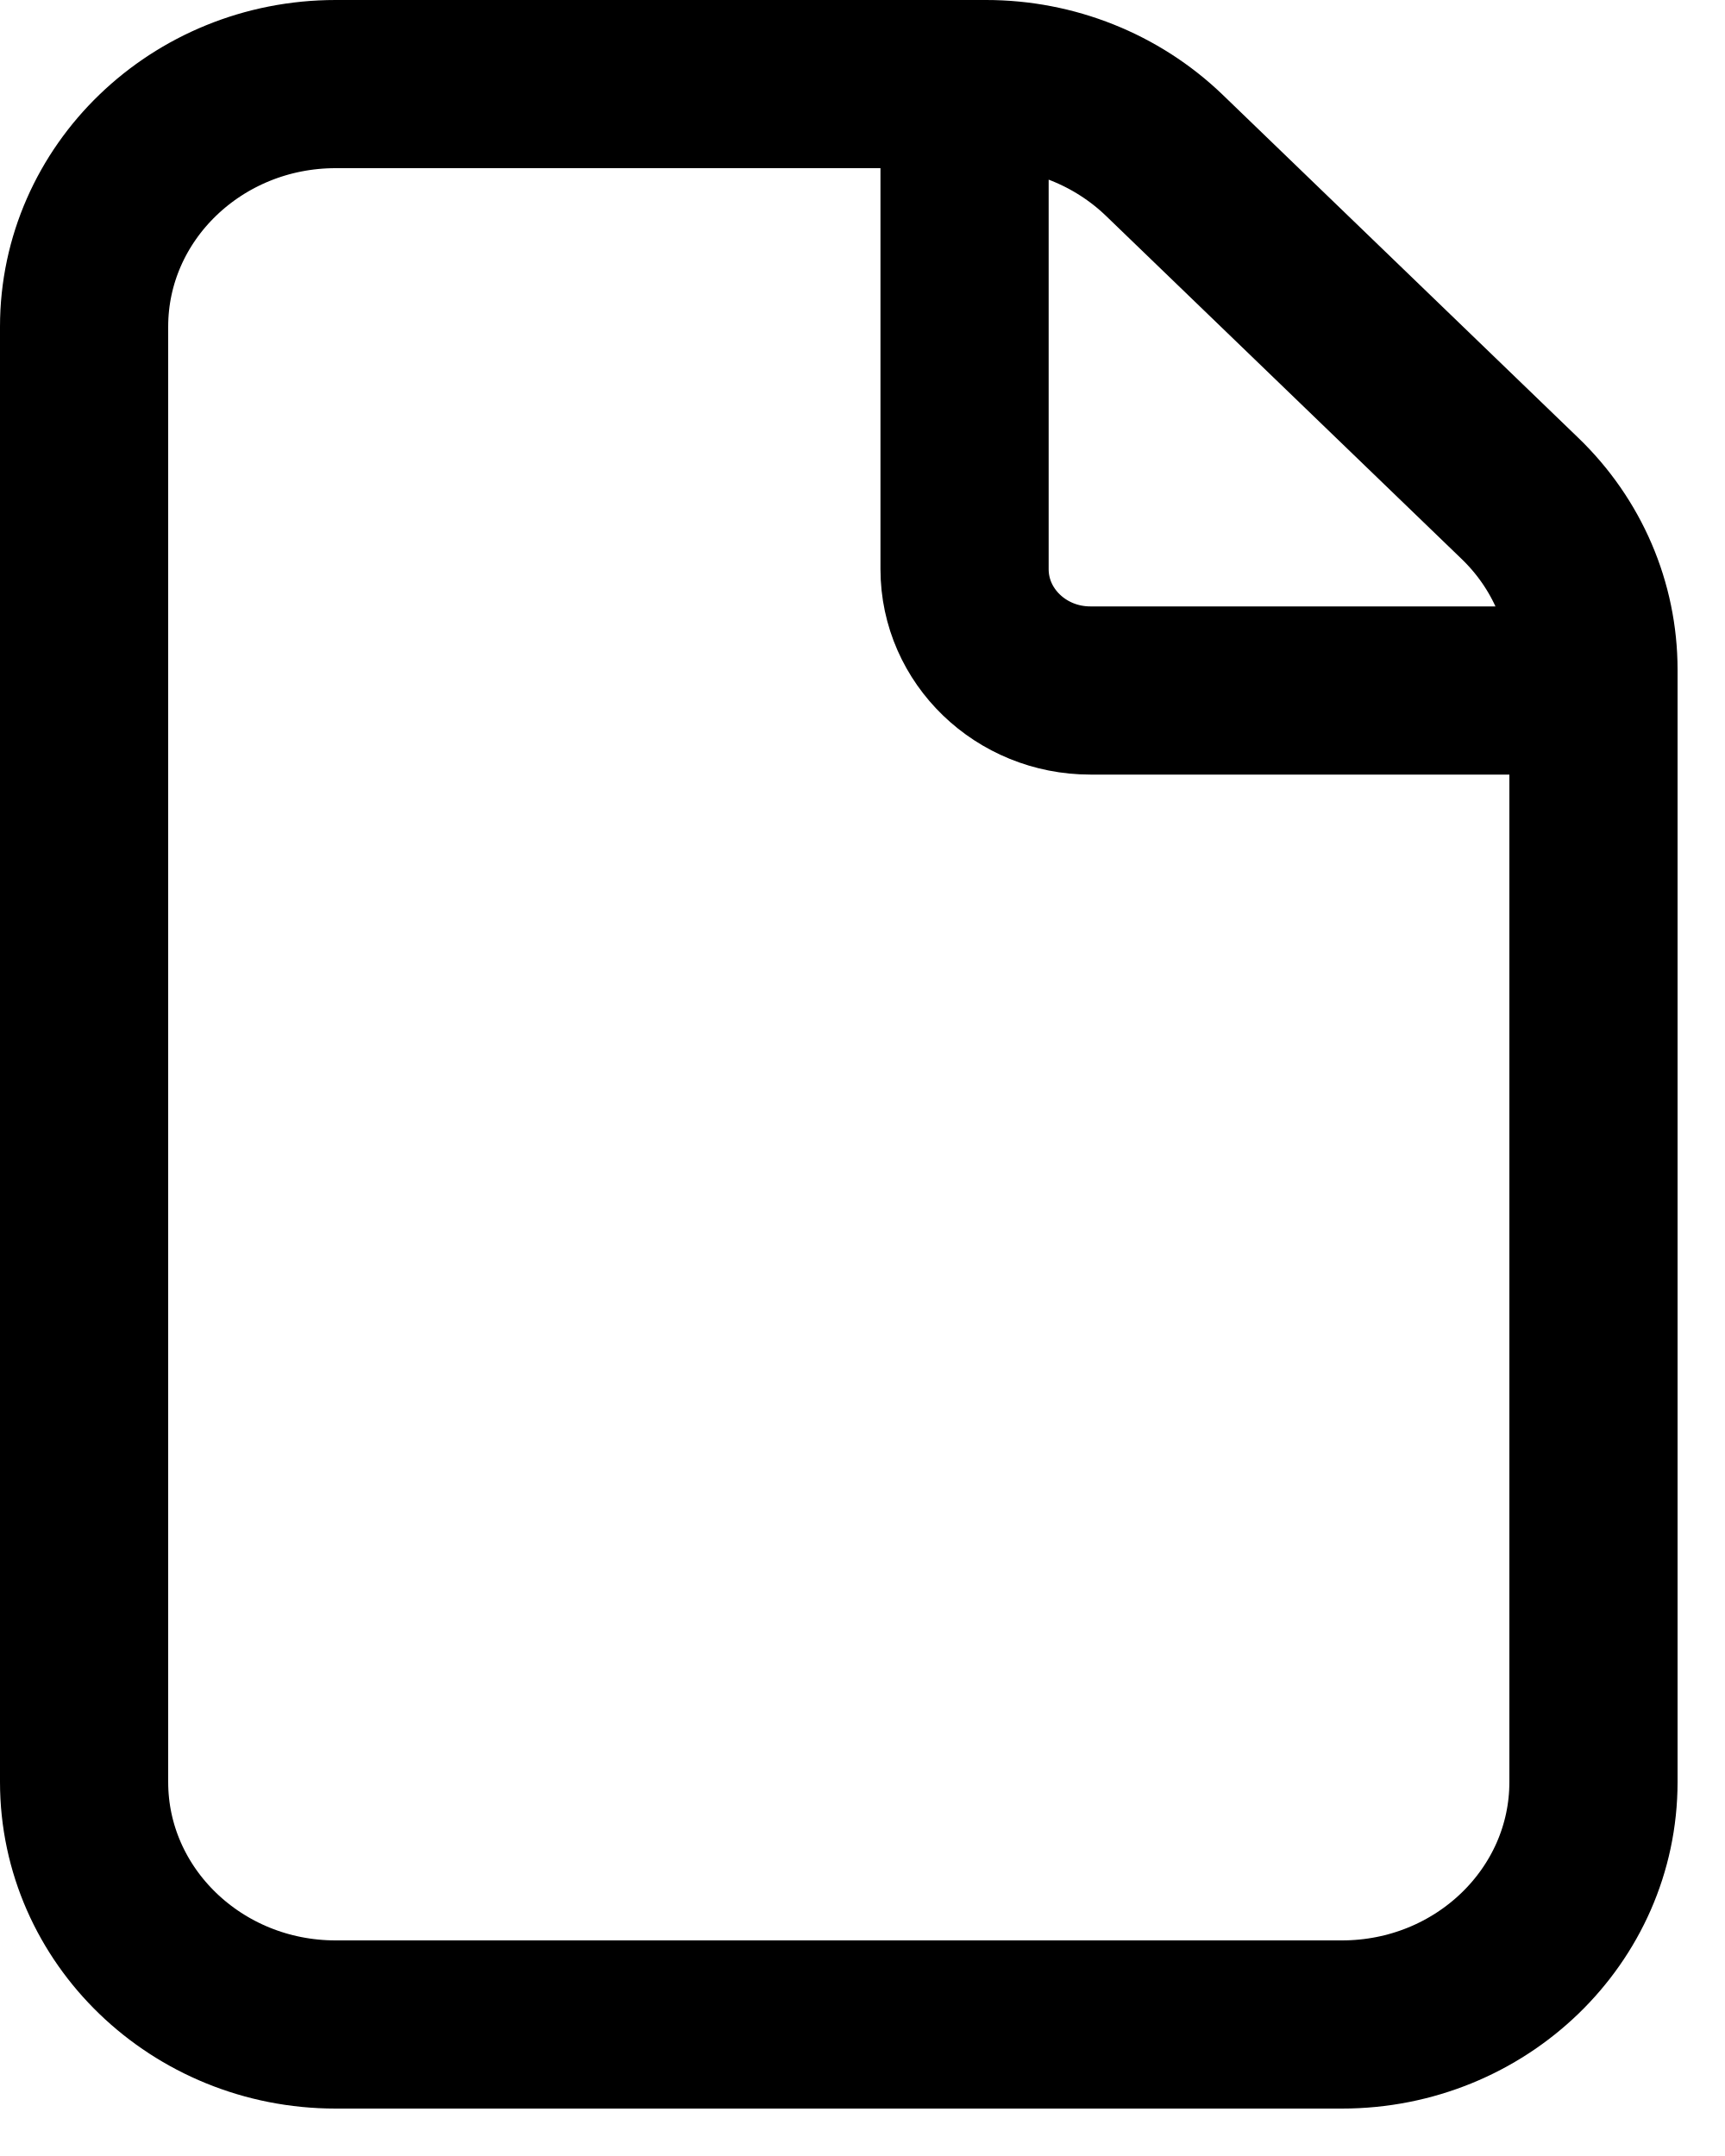
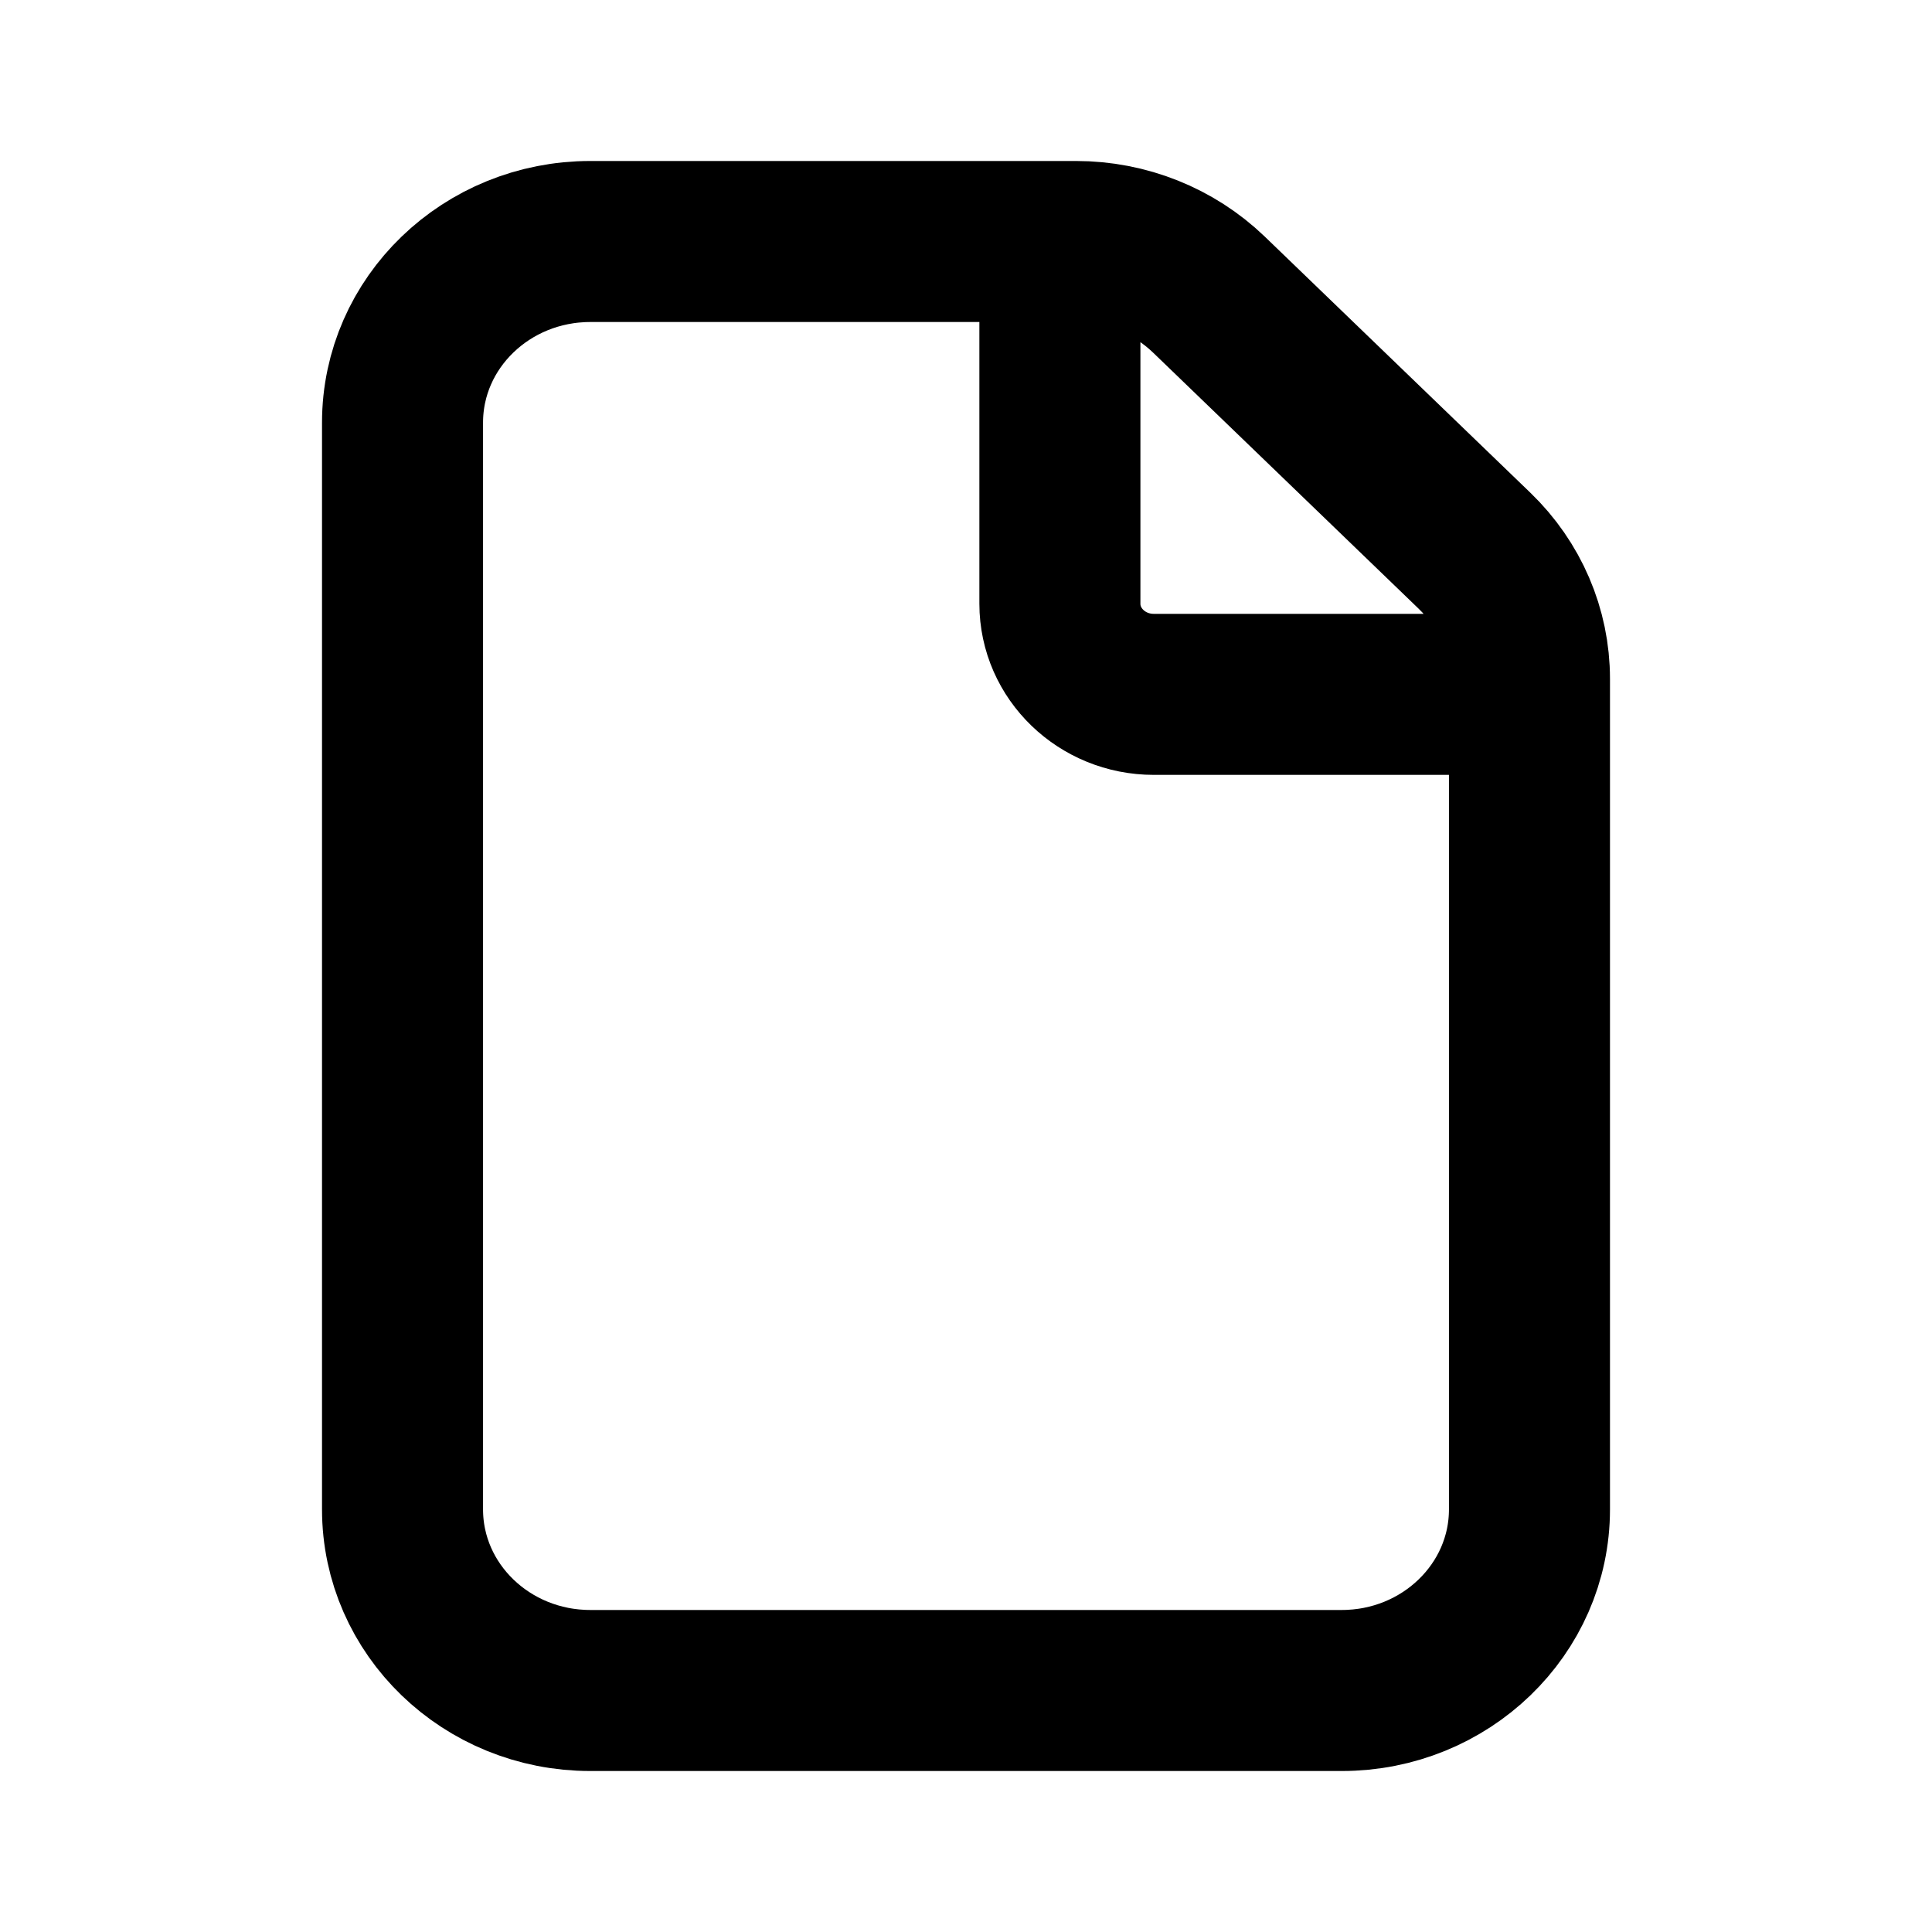
- <svg xmlns="http://www.w3.org/2000/svg" width="12" height="15" viewBox="0 0 12 15" fill="none">
-   <path d="M6.71 0.585V3.96C6.71 4.426 7.102 4.804 7.585 4.804H11.085M6.86 0.585H2.335C1.369 0.585 0.585 1.341 0.585 2.273V12.398C0.585 13.329 1.369 14.085 2.335 14.085H9.335C10.302 14.085 11.085 13.329 11.085 12.398V4.659C11.085 4.211 10.901 3.782 10.572 3.466L8.098 1.079C7.769 0.763 7.324 0.585 6.86 0.585Z" stroke="black" stroke-width="1.17" />
+ <svg xmlns="http://www.w3.org/2000/svg" width="20" height="20" viewBox="0 0 20 20" fill="none">
+   <path d="M10.972 2.5V6.25C10.972 6.768 11.408 7.188 11.944 7.188H15.833M11.139 2.5H6.111C5.037 2.5 4.167 3.339 4.167 4.375V15.625C4.167 16.66 5.037 17.5 6.111 17.5H13.889C14.963 17.5 15.833 16.66 15.833 15.625V7.027C15.833 6.529 15.628 6.052 15.264 5.701L12.514 3.049C12.149 2.698 11.655 2.5 11.139 2.5Z" stroke="black" stroke-width="1.667" />
</svg>
